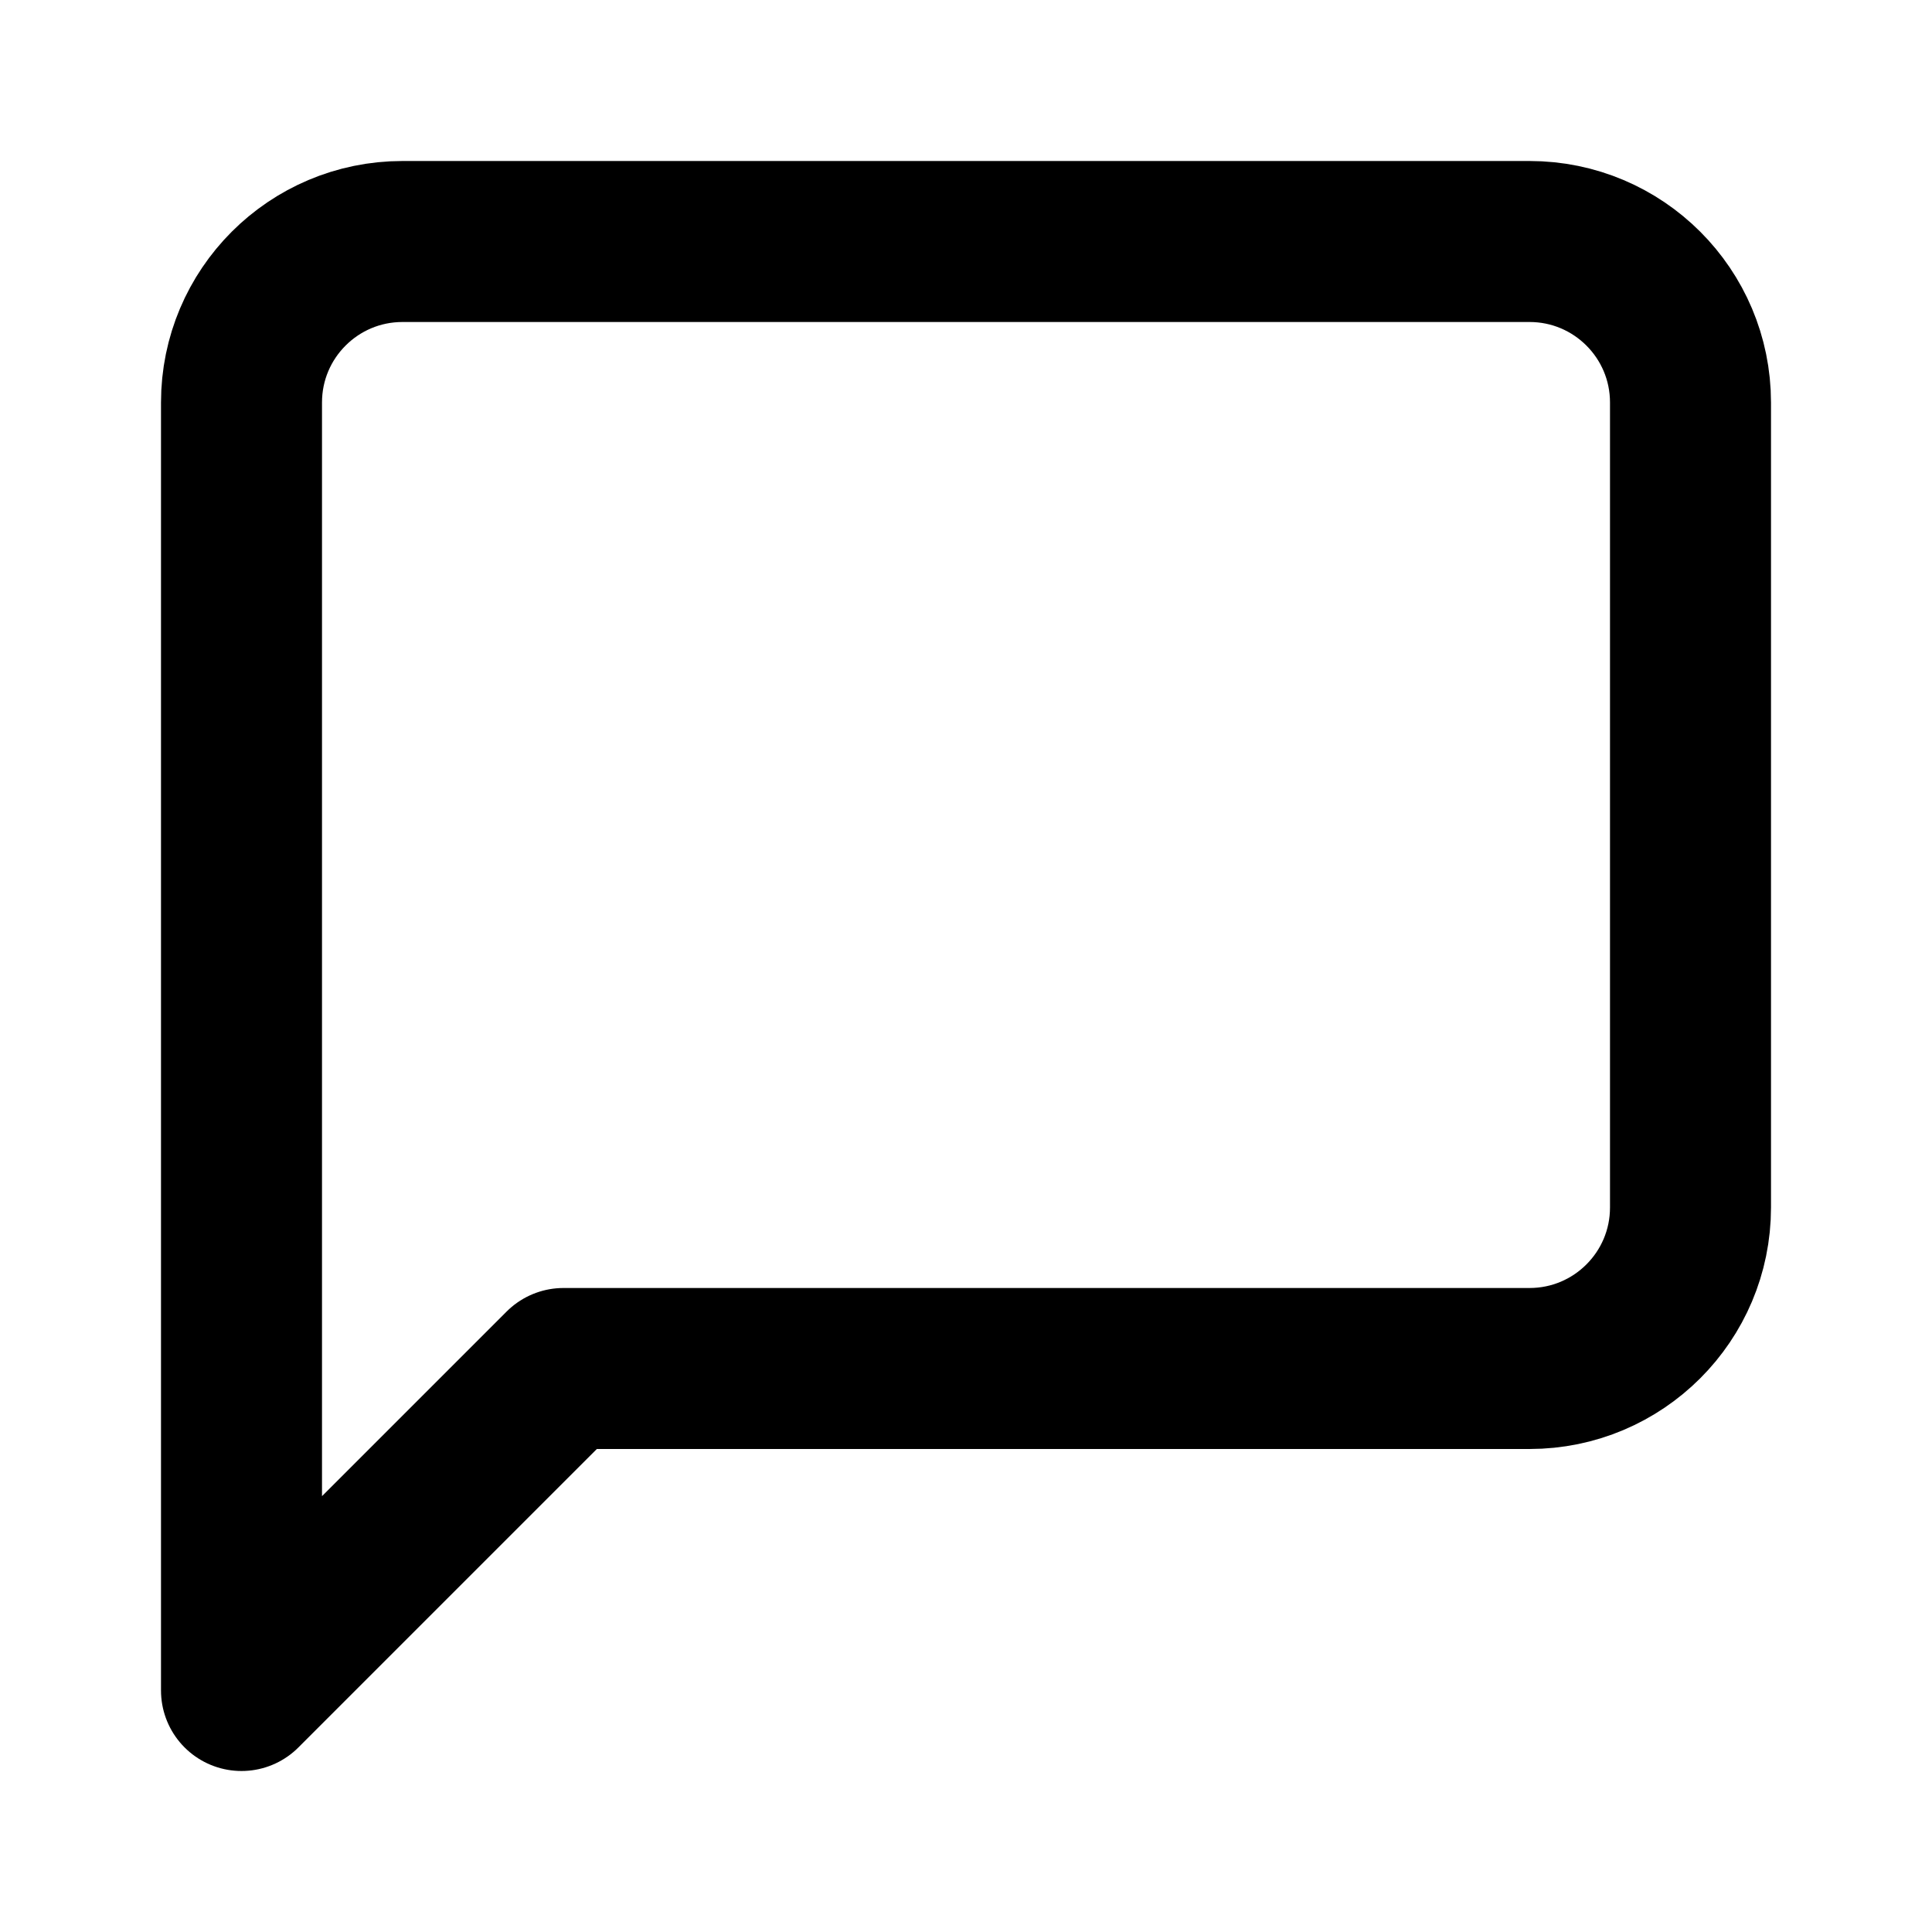
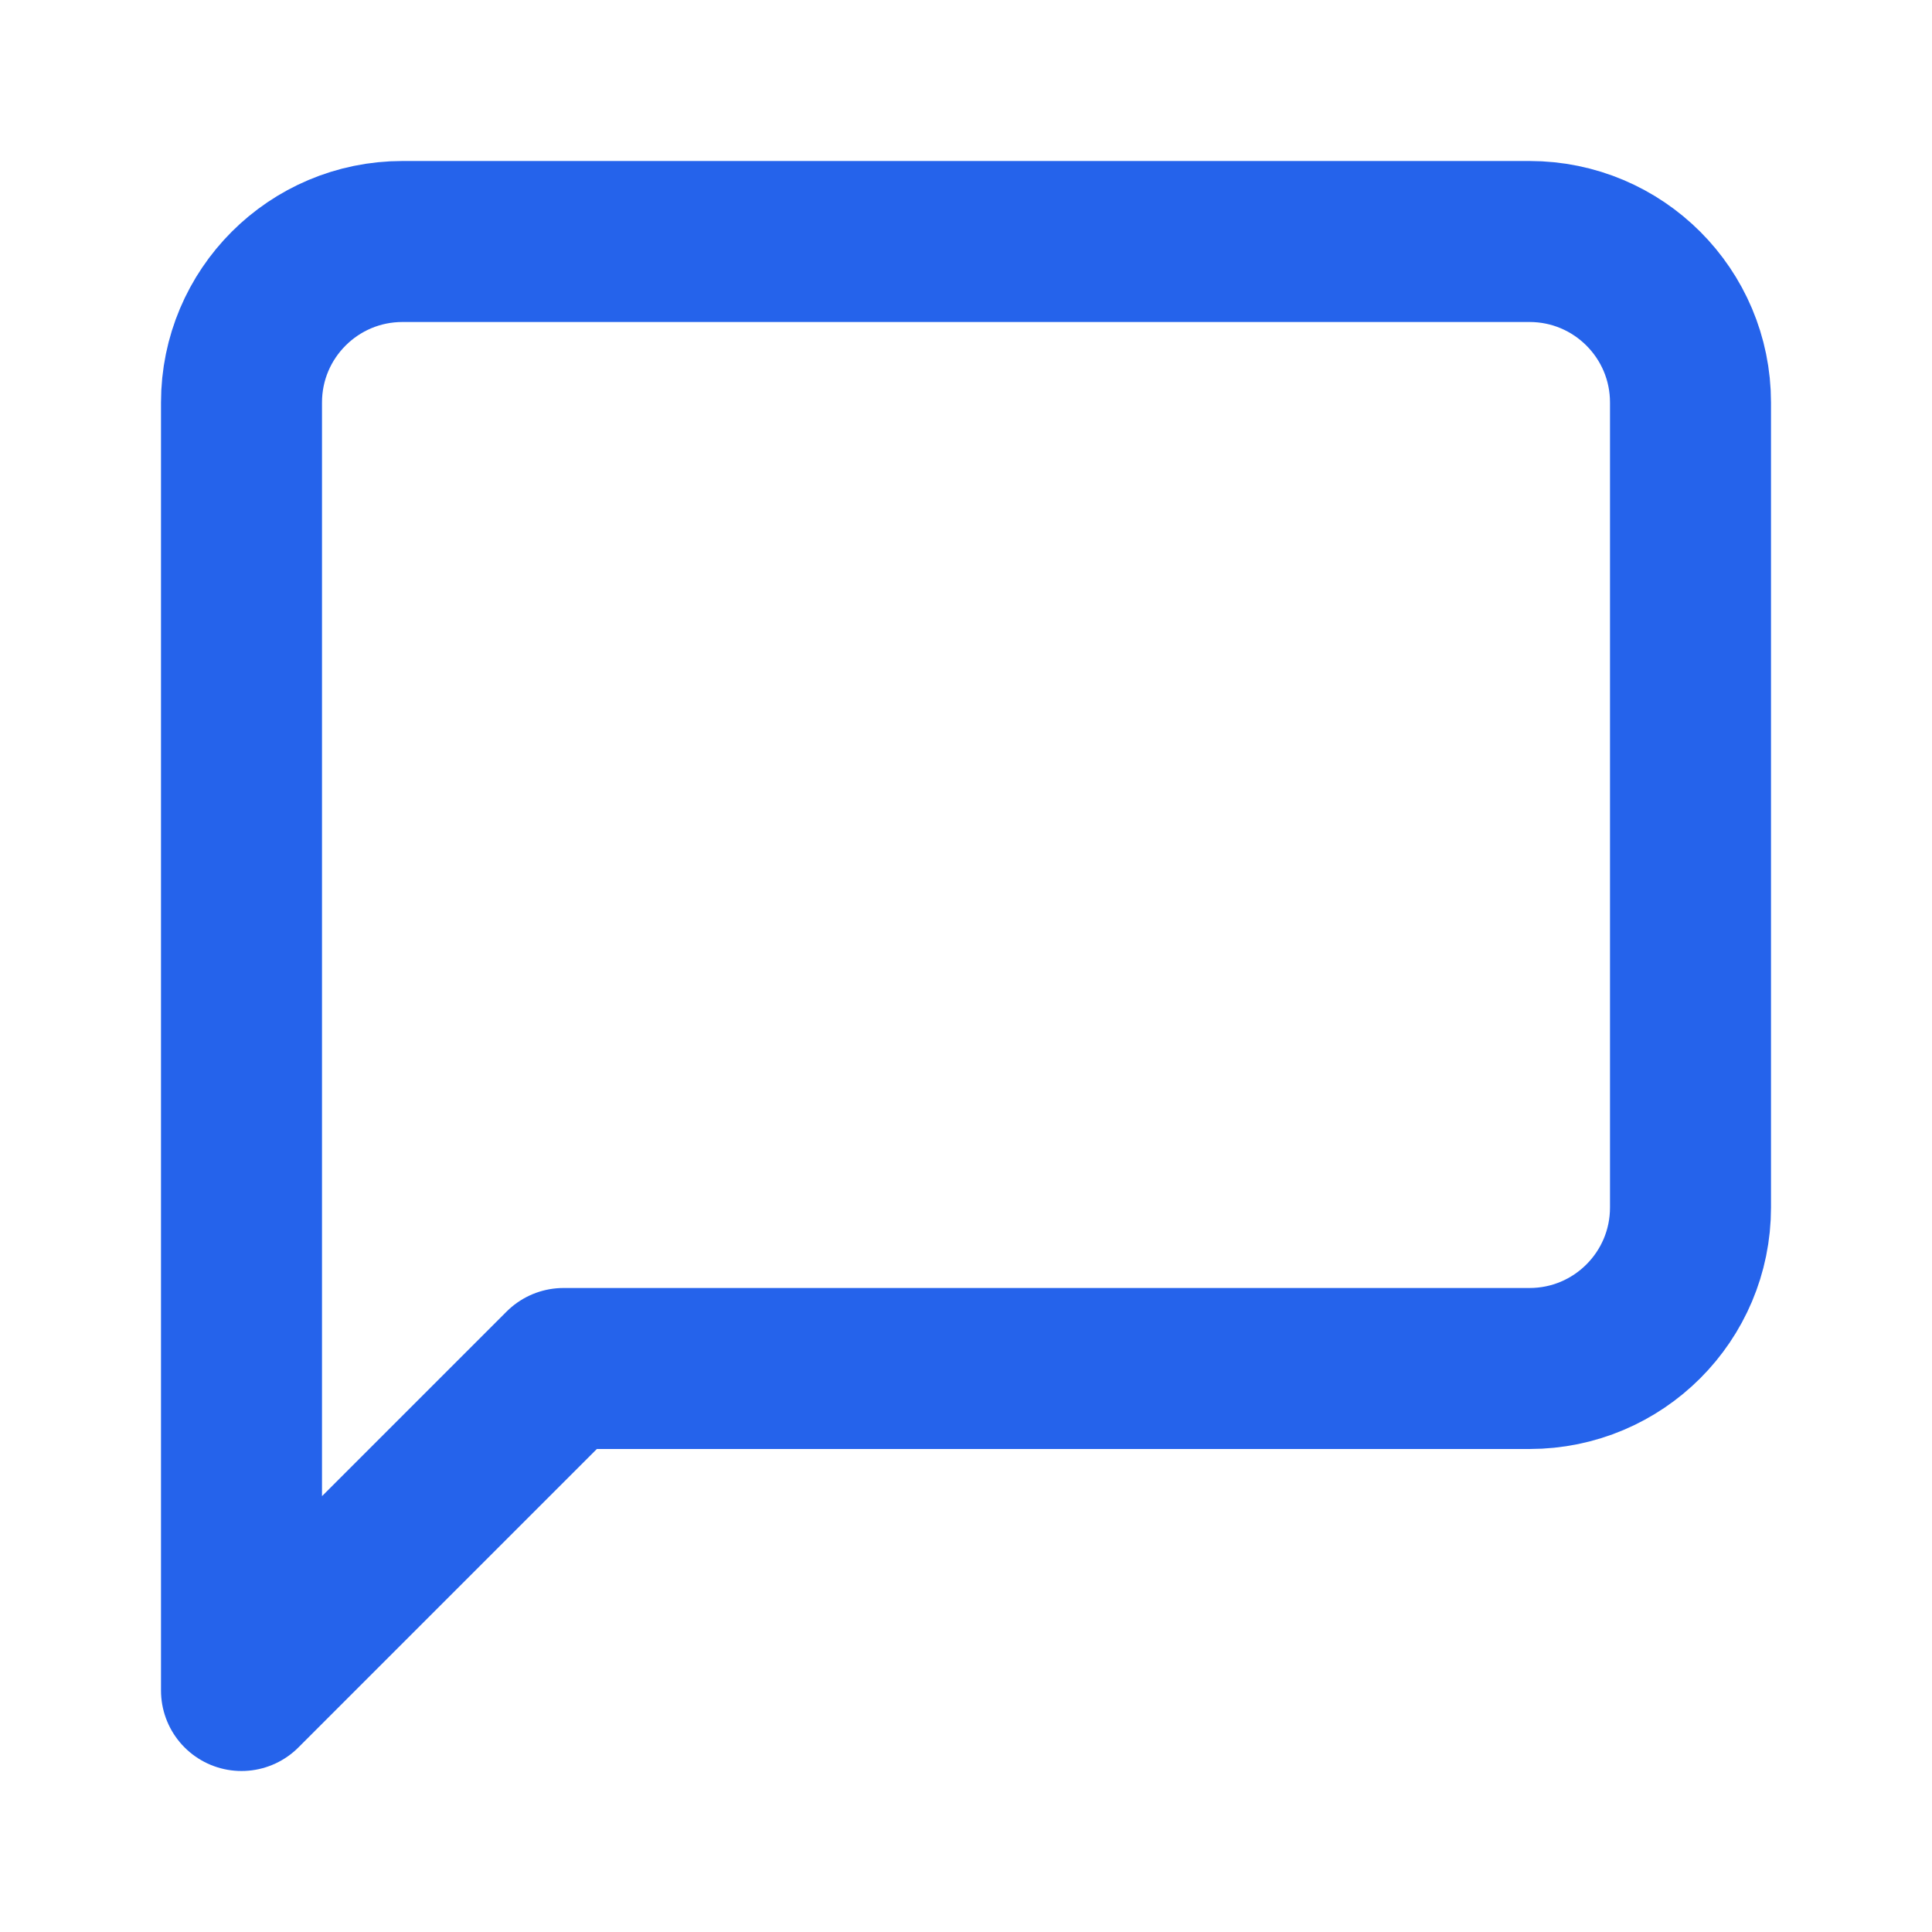
- <svg xmlns="http://www.w3.org/2000/svg" viewBox="0 0 24 24" fill="none" stroke="currentColor" stroke-width="2" stroke-linecap="round" stroke-linejoin="round">
+ <svg xmlns="http://www.w3.org/2000/svg" viewBox="0 0 24 24" fill="none" stroke="#2563eb" stroke-width="2" stroke-linecap="round" stroke-linejoin="round">
  <path d="M21 15a2 2 0 0 1-2 2H7l-4 4V5a2 2 0 0 1 2-2h14a2 2 0 0 1 2 2z" />
</svg>
